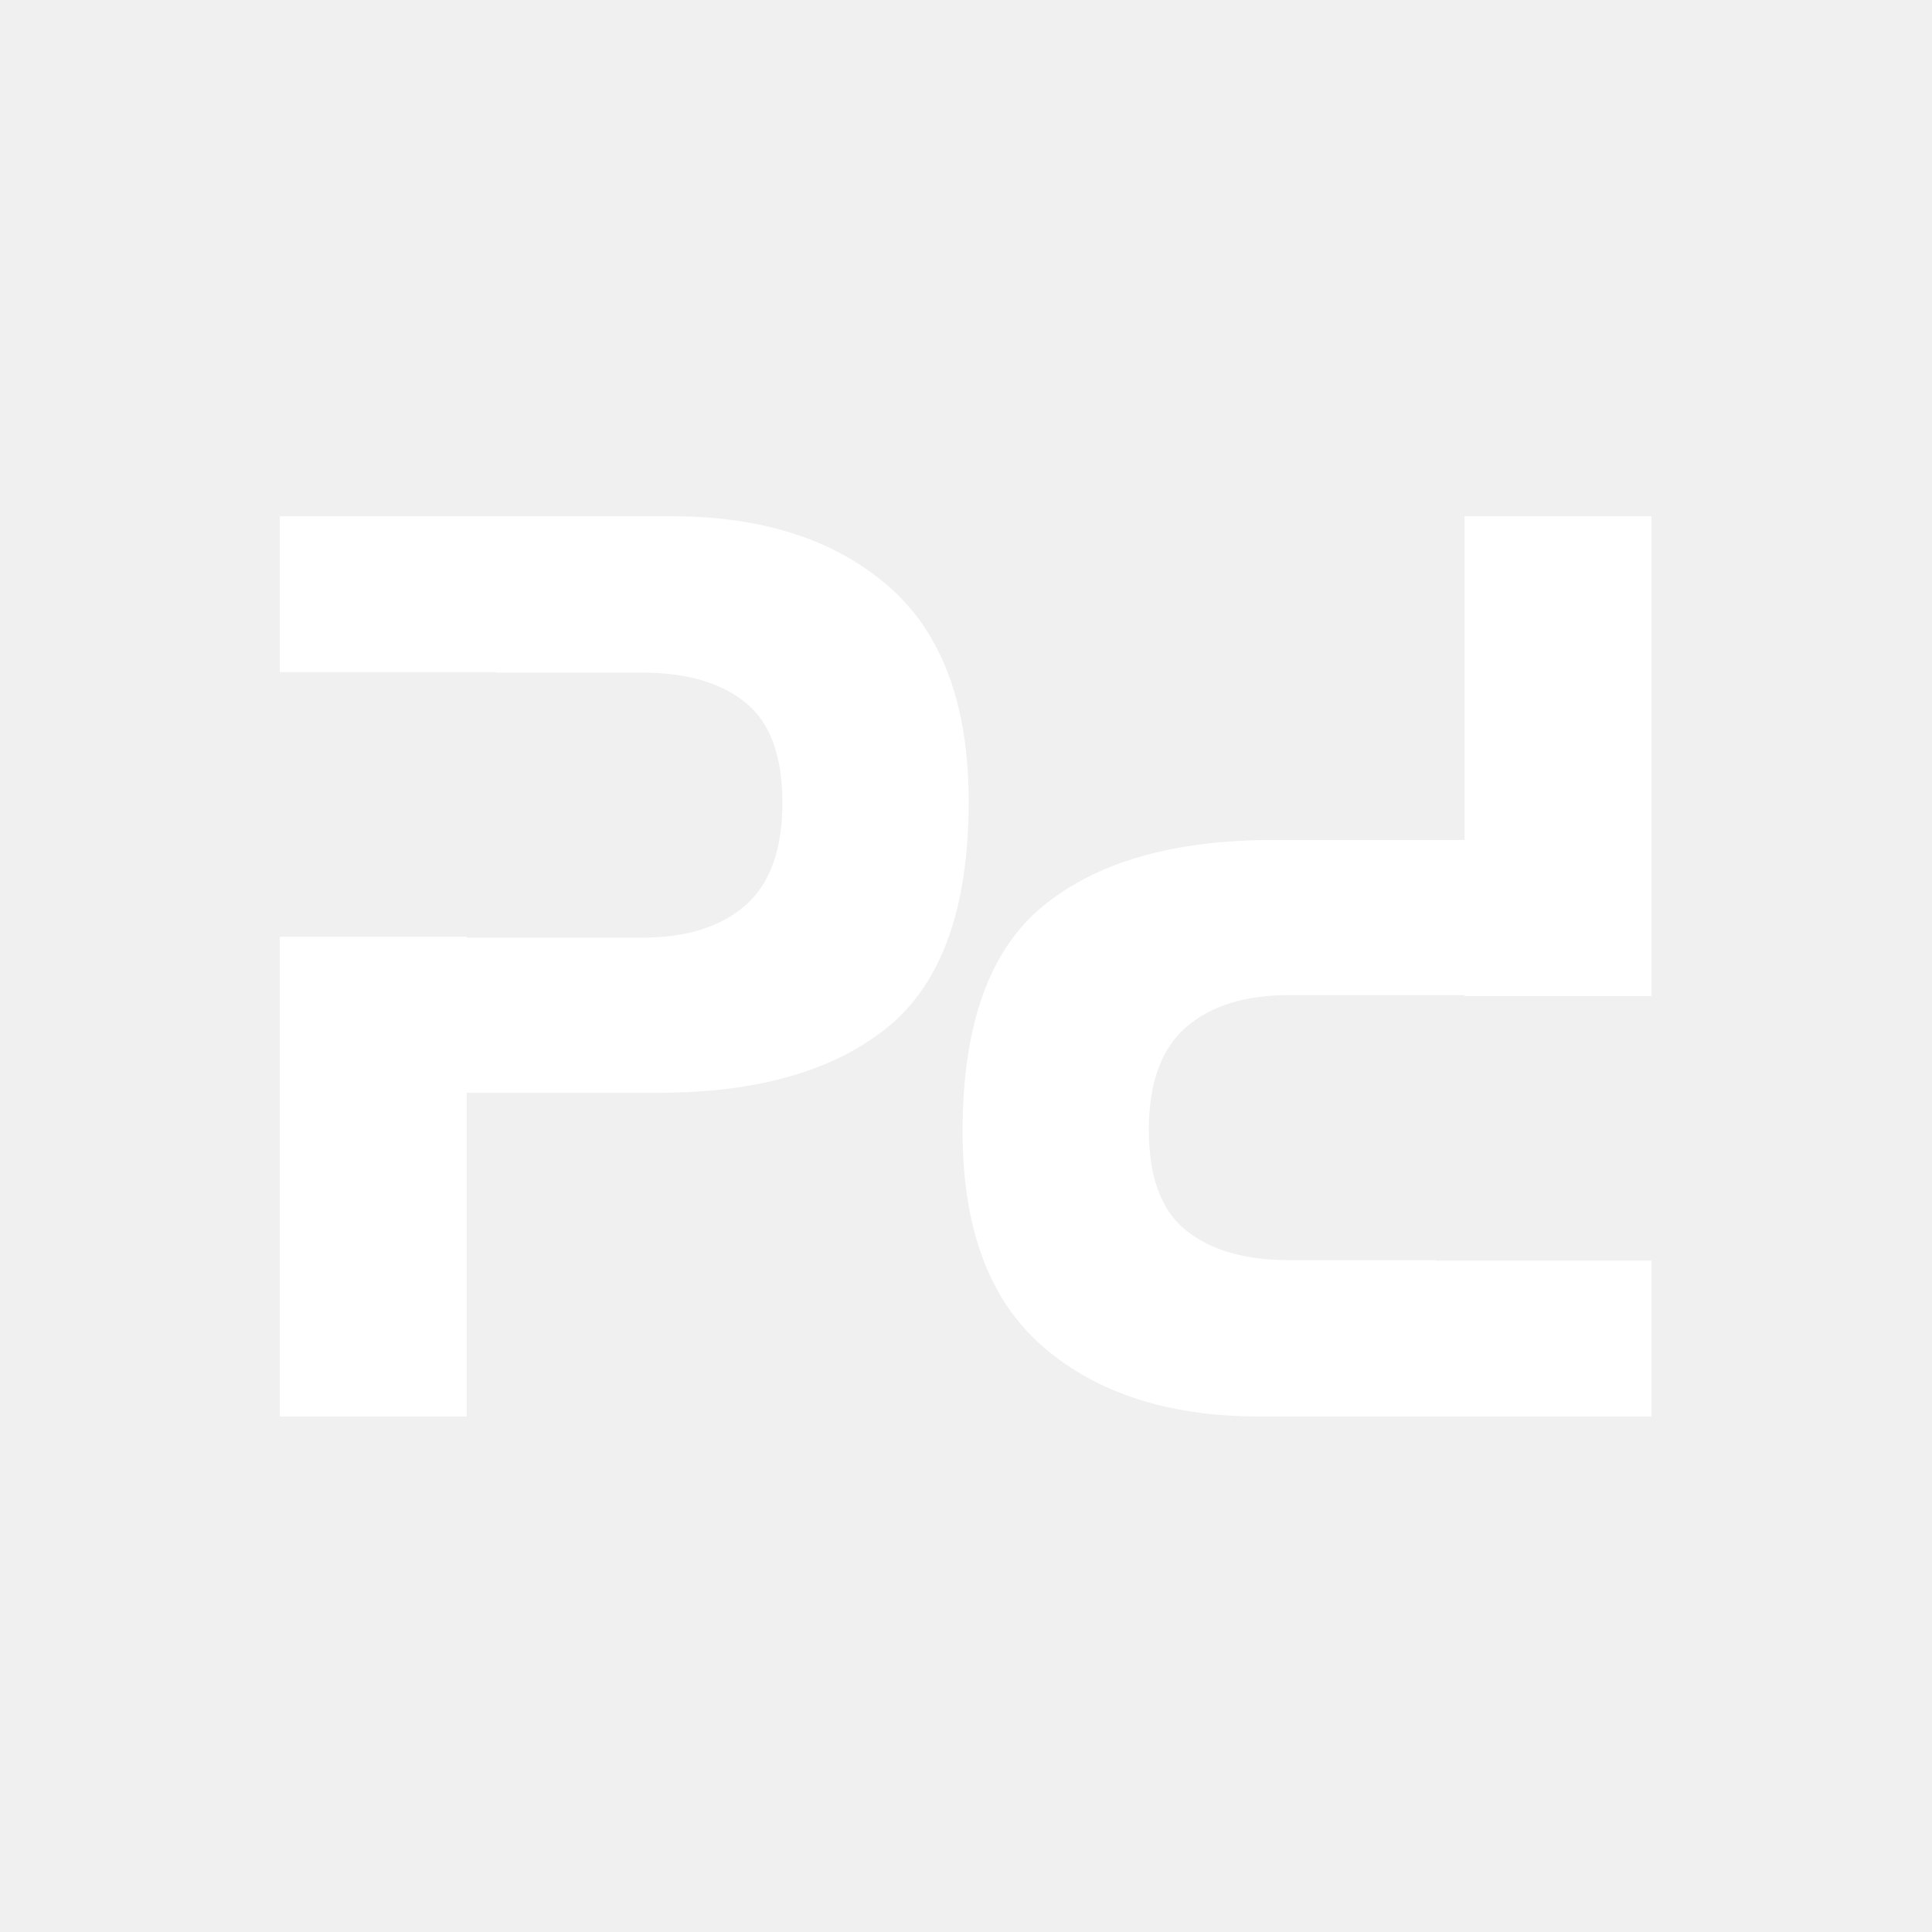
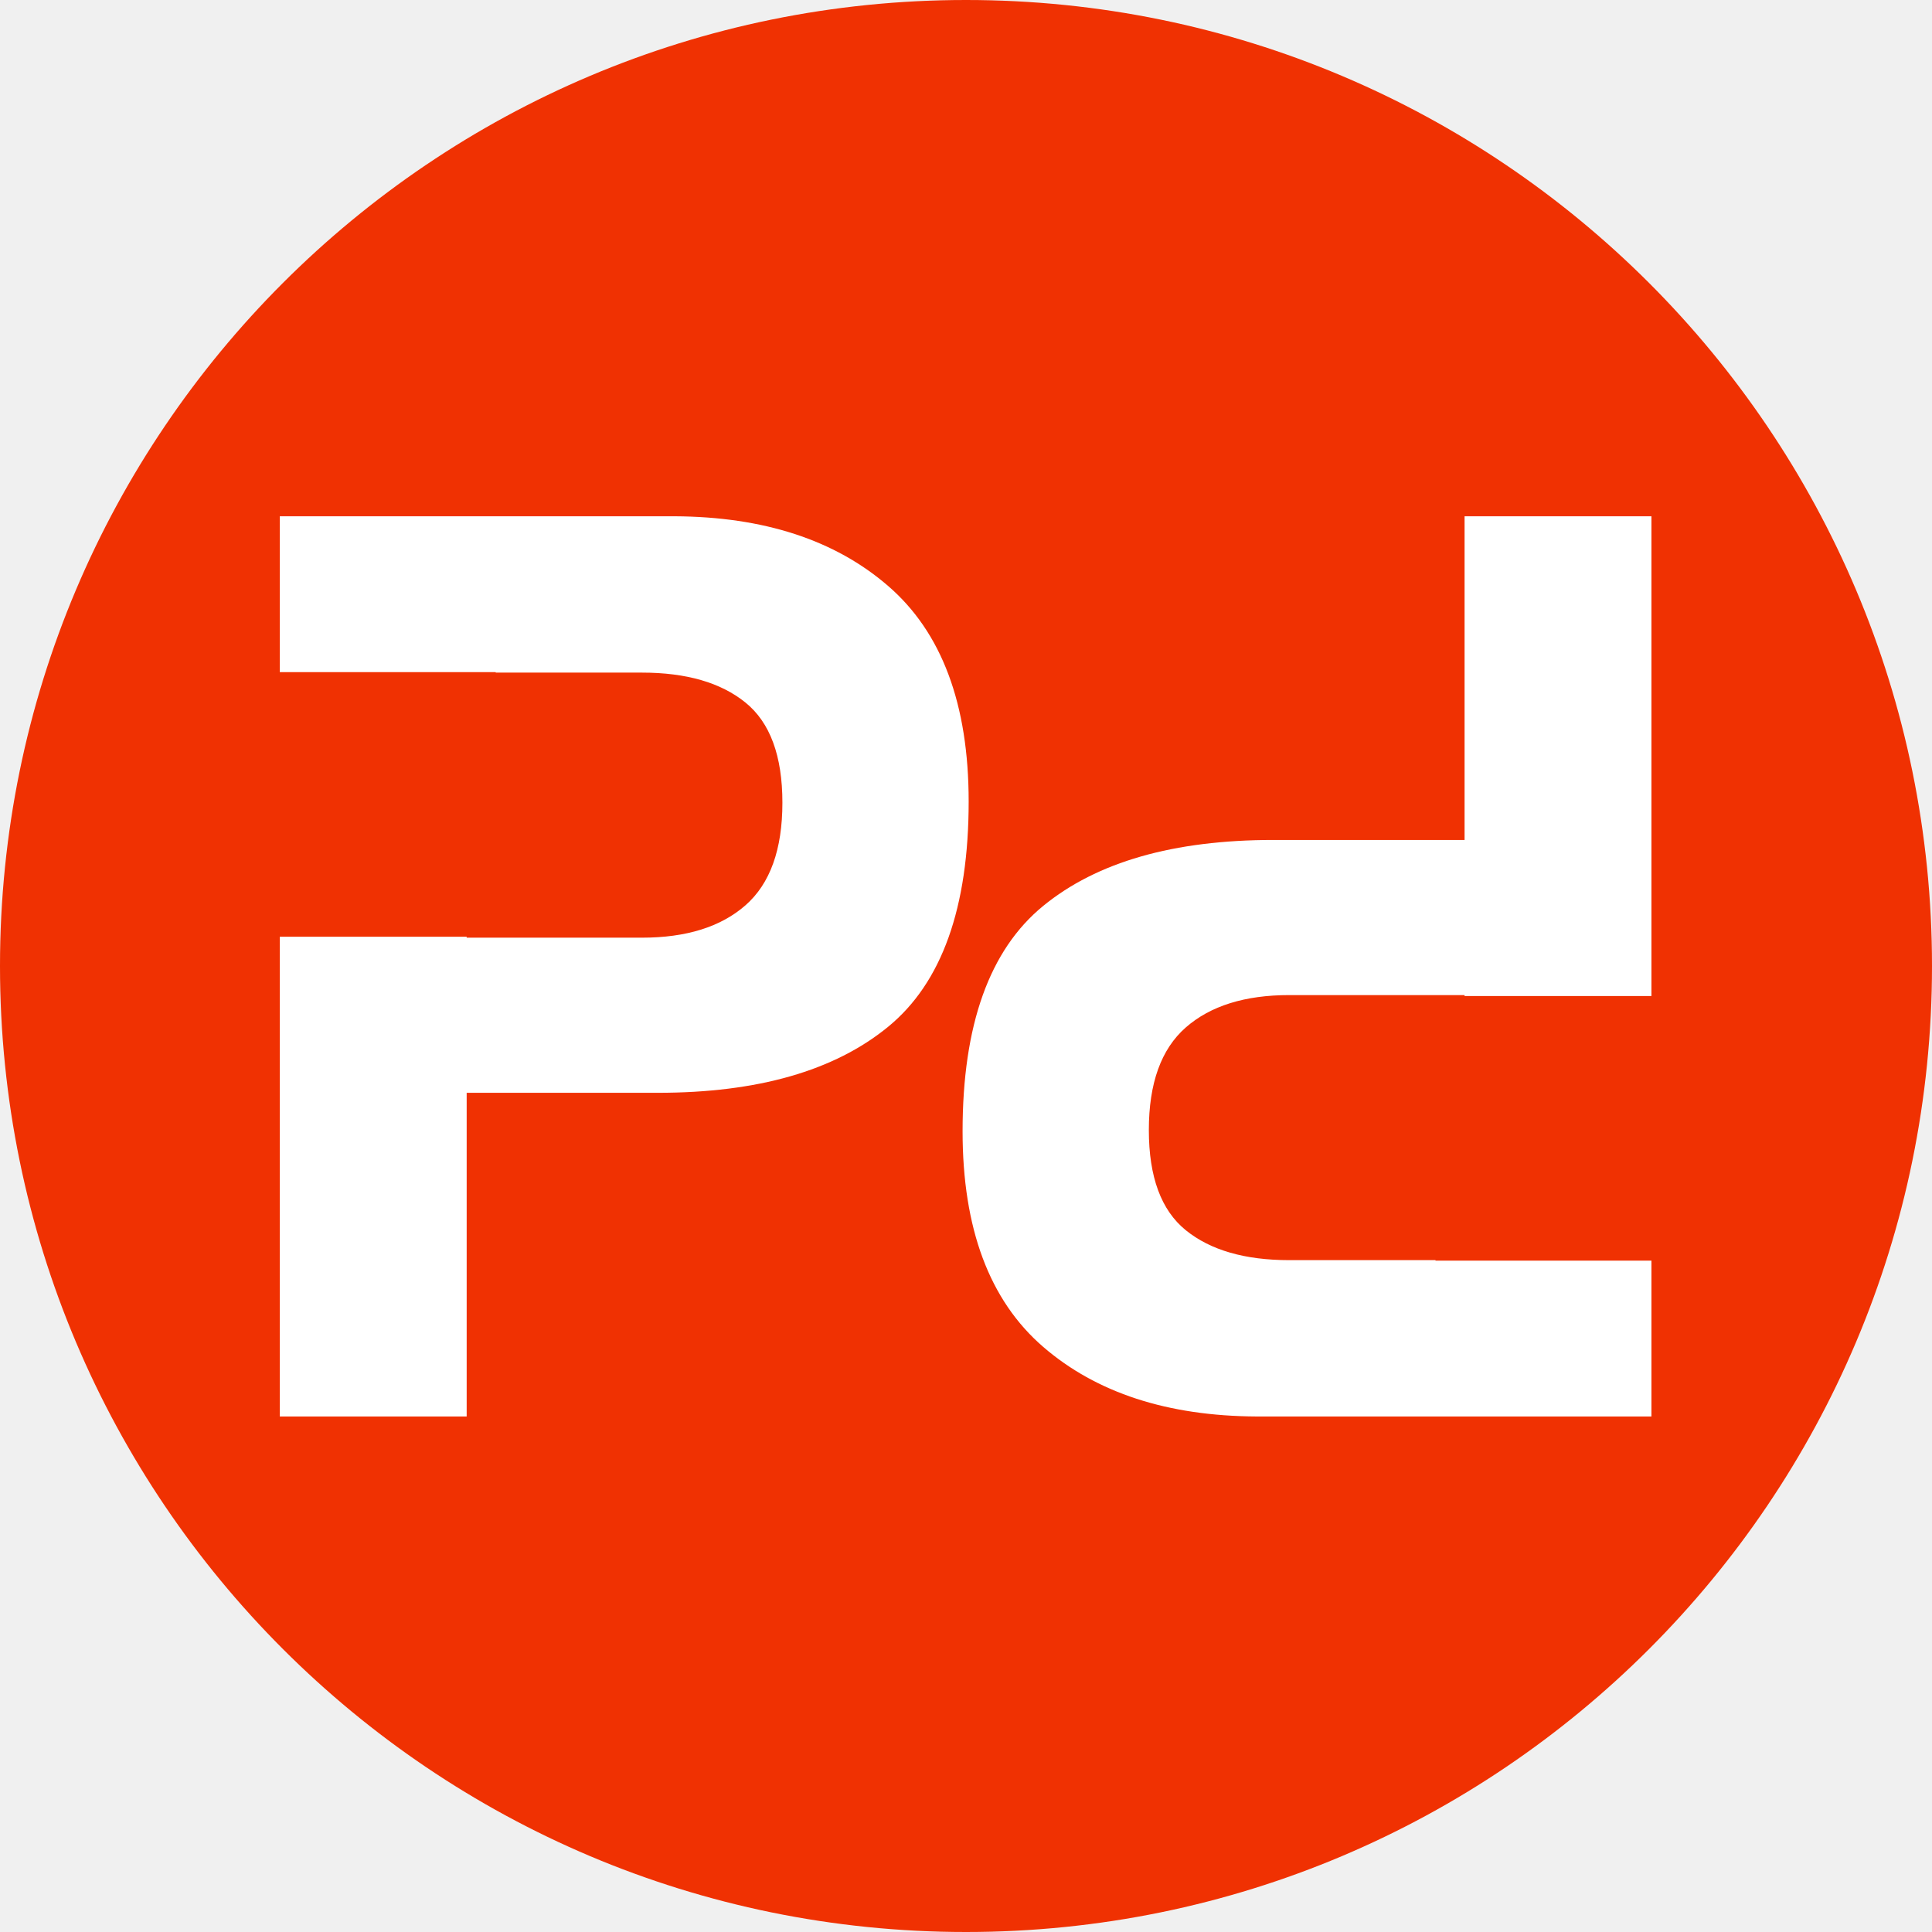
<svg xmlns="http://www.w3.org/2000/svg" width="2541px" height="2541px" viewBox="0 0 2541 2541" version="1.1">
  <g id="Page-1" stroke="none" stroke-width="1" fill="none" fill-rule="evenodd">
    <g id="Group-2">
-       <square id="Square" fill="#F03102" cx="1270.5" cy="1270.5" r="1270.5" />
+       <circle id="Oval" fill="#F03102" cx="1270.5" cy="1270.5" r="1270.5" />
      <path d="M883.649,679 L887.208,679.009 C1004.414,679.614 1098.005,710.134 1167.979,770.571 C1238.66,831.619 1274,926.135 1274,1054.121 C1274,1193.887 1238.66,1292.688 1167.979,1350.522 C1097.298,1408.357 996.363,1437.274 865.176,1437.274 L865.176,1437.274 L613.777,1437.274 L613.777,1863 L368,1863 L368,1232 L613.776,1232 L613.777,1233.247 L844.293,1233.247 C902.658,1233.247 948.038,1219.056 980.434,1190.674 C1012.829,1162.293 1029.027,1117.31 1029.027,1055.727 C1029.027,994.144 1012.829,950.233 980.434,923.993 C948.038,897.754 902.658,884.634 844.293,884.634 L844.293,884.634 L652,884.633 L652,884 L368,884 L368,679 L883.649,679 Z" id="Combined-Shape-Copy-4" fill="#FFFFFF" fill-rule="nonzero" />
      <path d="M1781.649,679 L1785.208,679.009 C1902.414,679.614 1996.005,710.134 2065.979,770.571 C2136.66,831.619 2172,926.135 2172,1054.121 C2172,1193.887 2136.66,1292.688 2065.979,1350.522 C1995.298,1408.357 1894.363,1437.274 1763.176,1437.274 L1763.176,1437.274 L1511.777,1437.274 L1511.777,1863 L1266,1863 L1266,1232 L1511.776,1232 L1511.777,1233.247 L1742.293,1233.247 C1800.658,1233.247 1846.038,1219.056 1878.434,1190.674 C1910.829,1162.293 1927.027,1117.31 1927.027,1055.727 C1927.027,994.144 1910.829,950.233 1878.434,923.993 C1846.038,897.754 1800.658,884.634 1742.293,884.634 L1742.293,884.634 L1550,884.633 L1550,884 L1266,884 L1266,679 L1781.649,679 Z" id="Combined-Shape-Copy-5" fill="#FFFFFF" fill-rule="nonzero" transform="translate(1719, 1271) rotate(-180) translate(-1719, -1271) " />
    </g>
  </g>
</svg>
